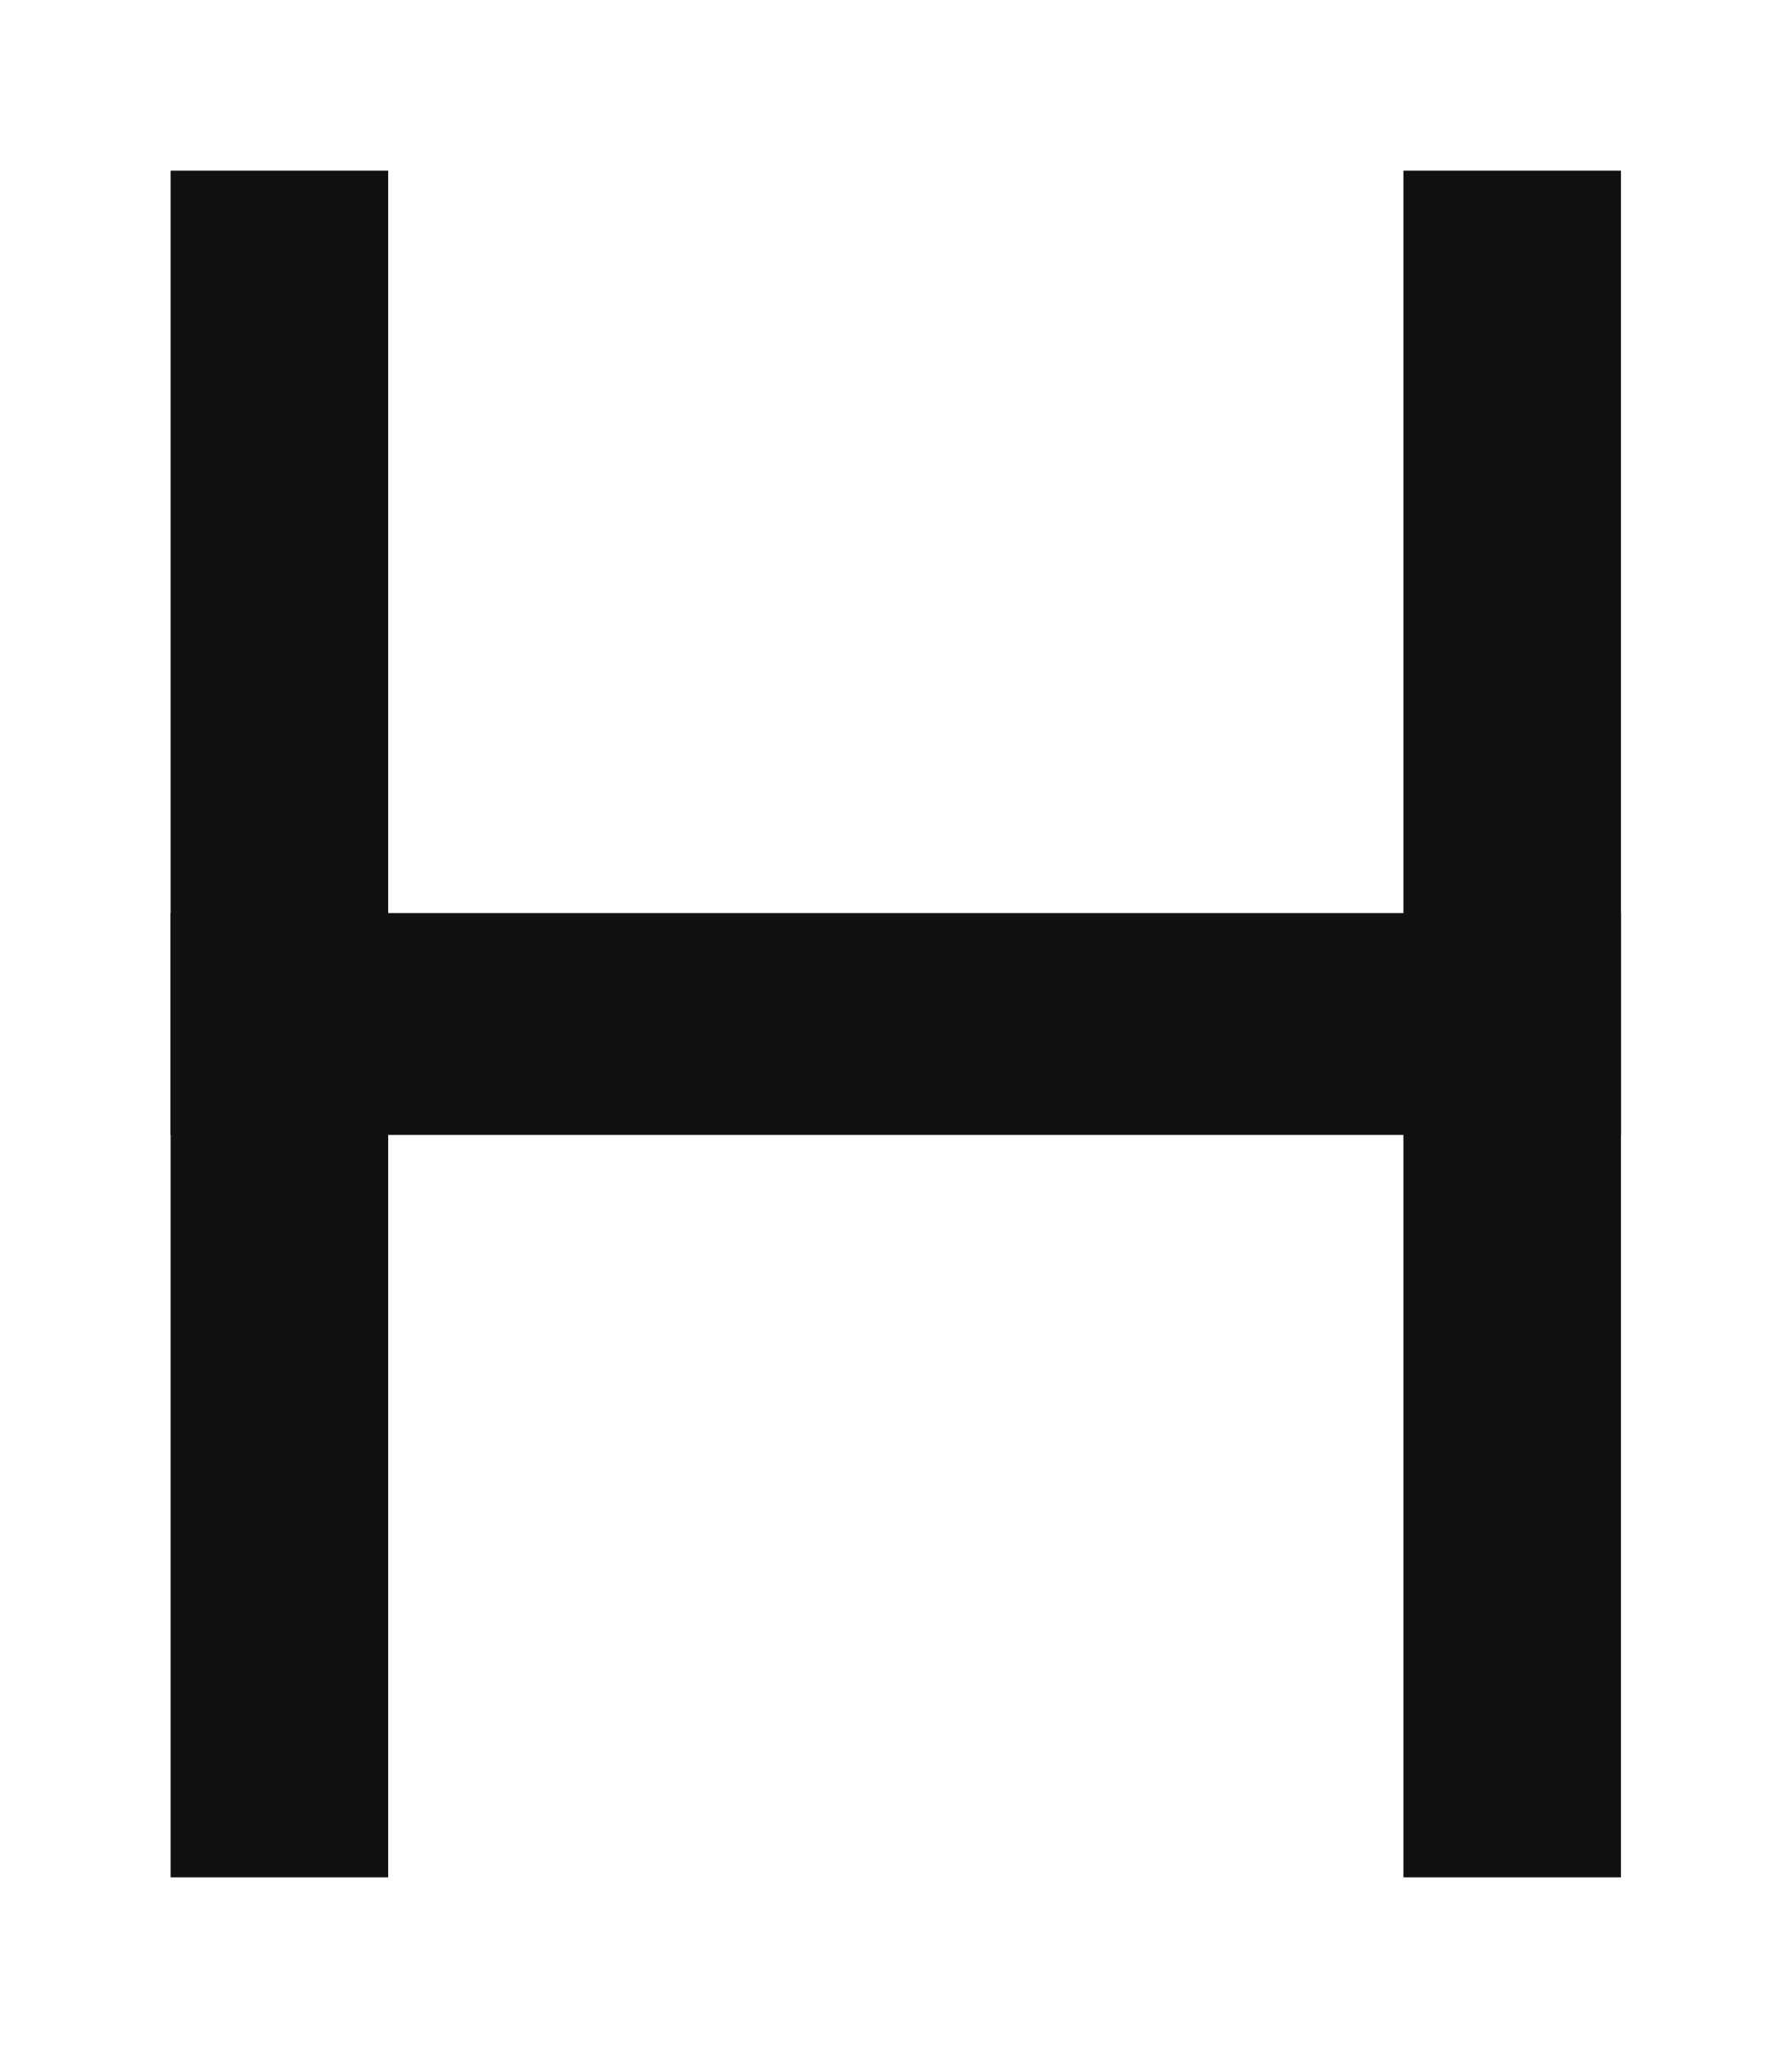
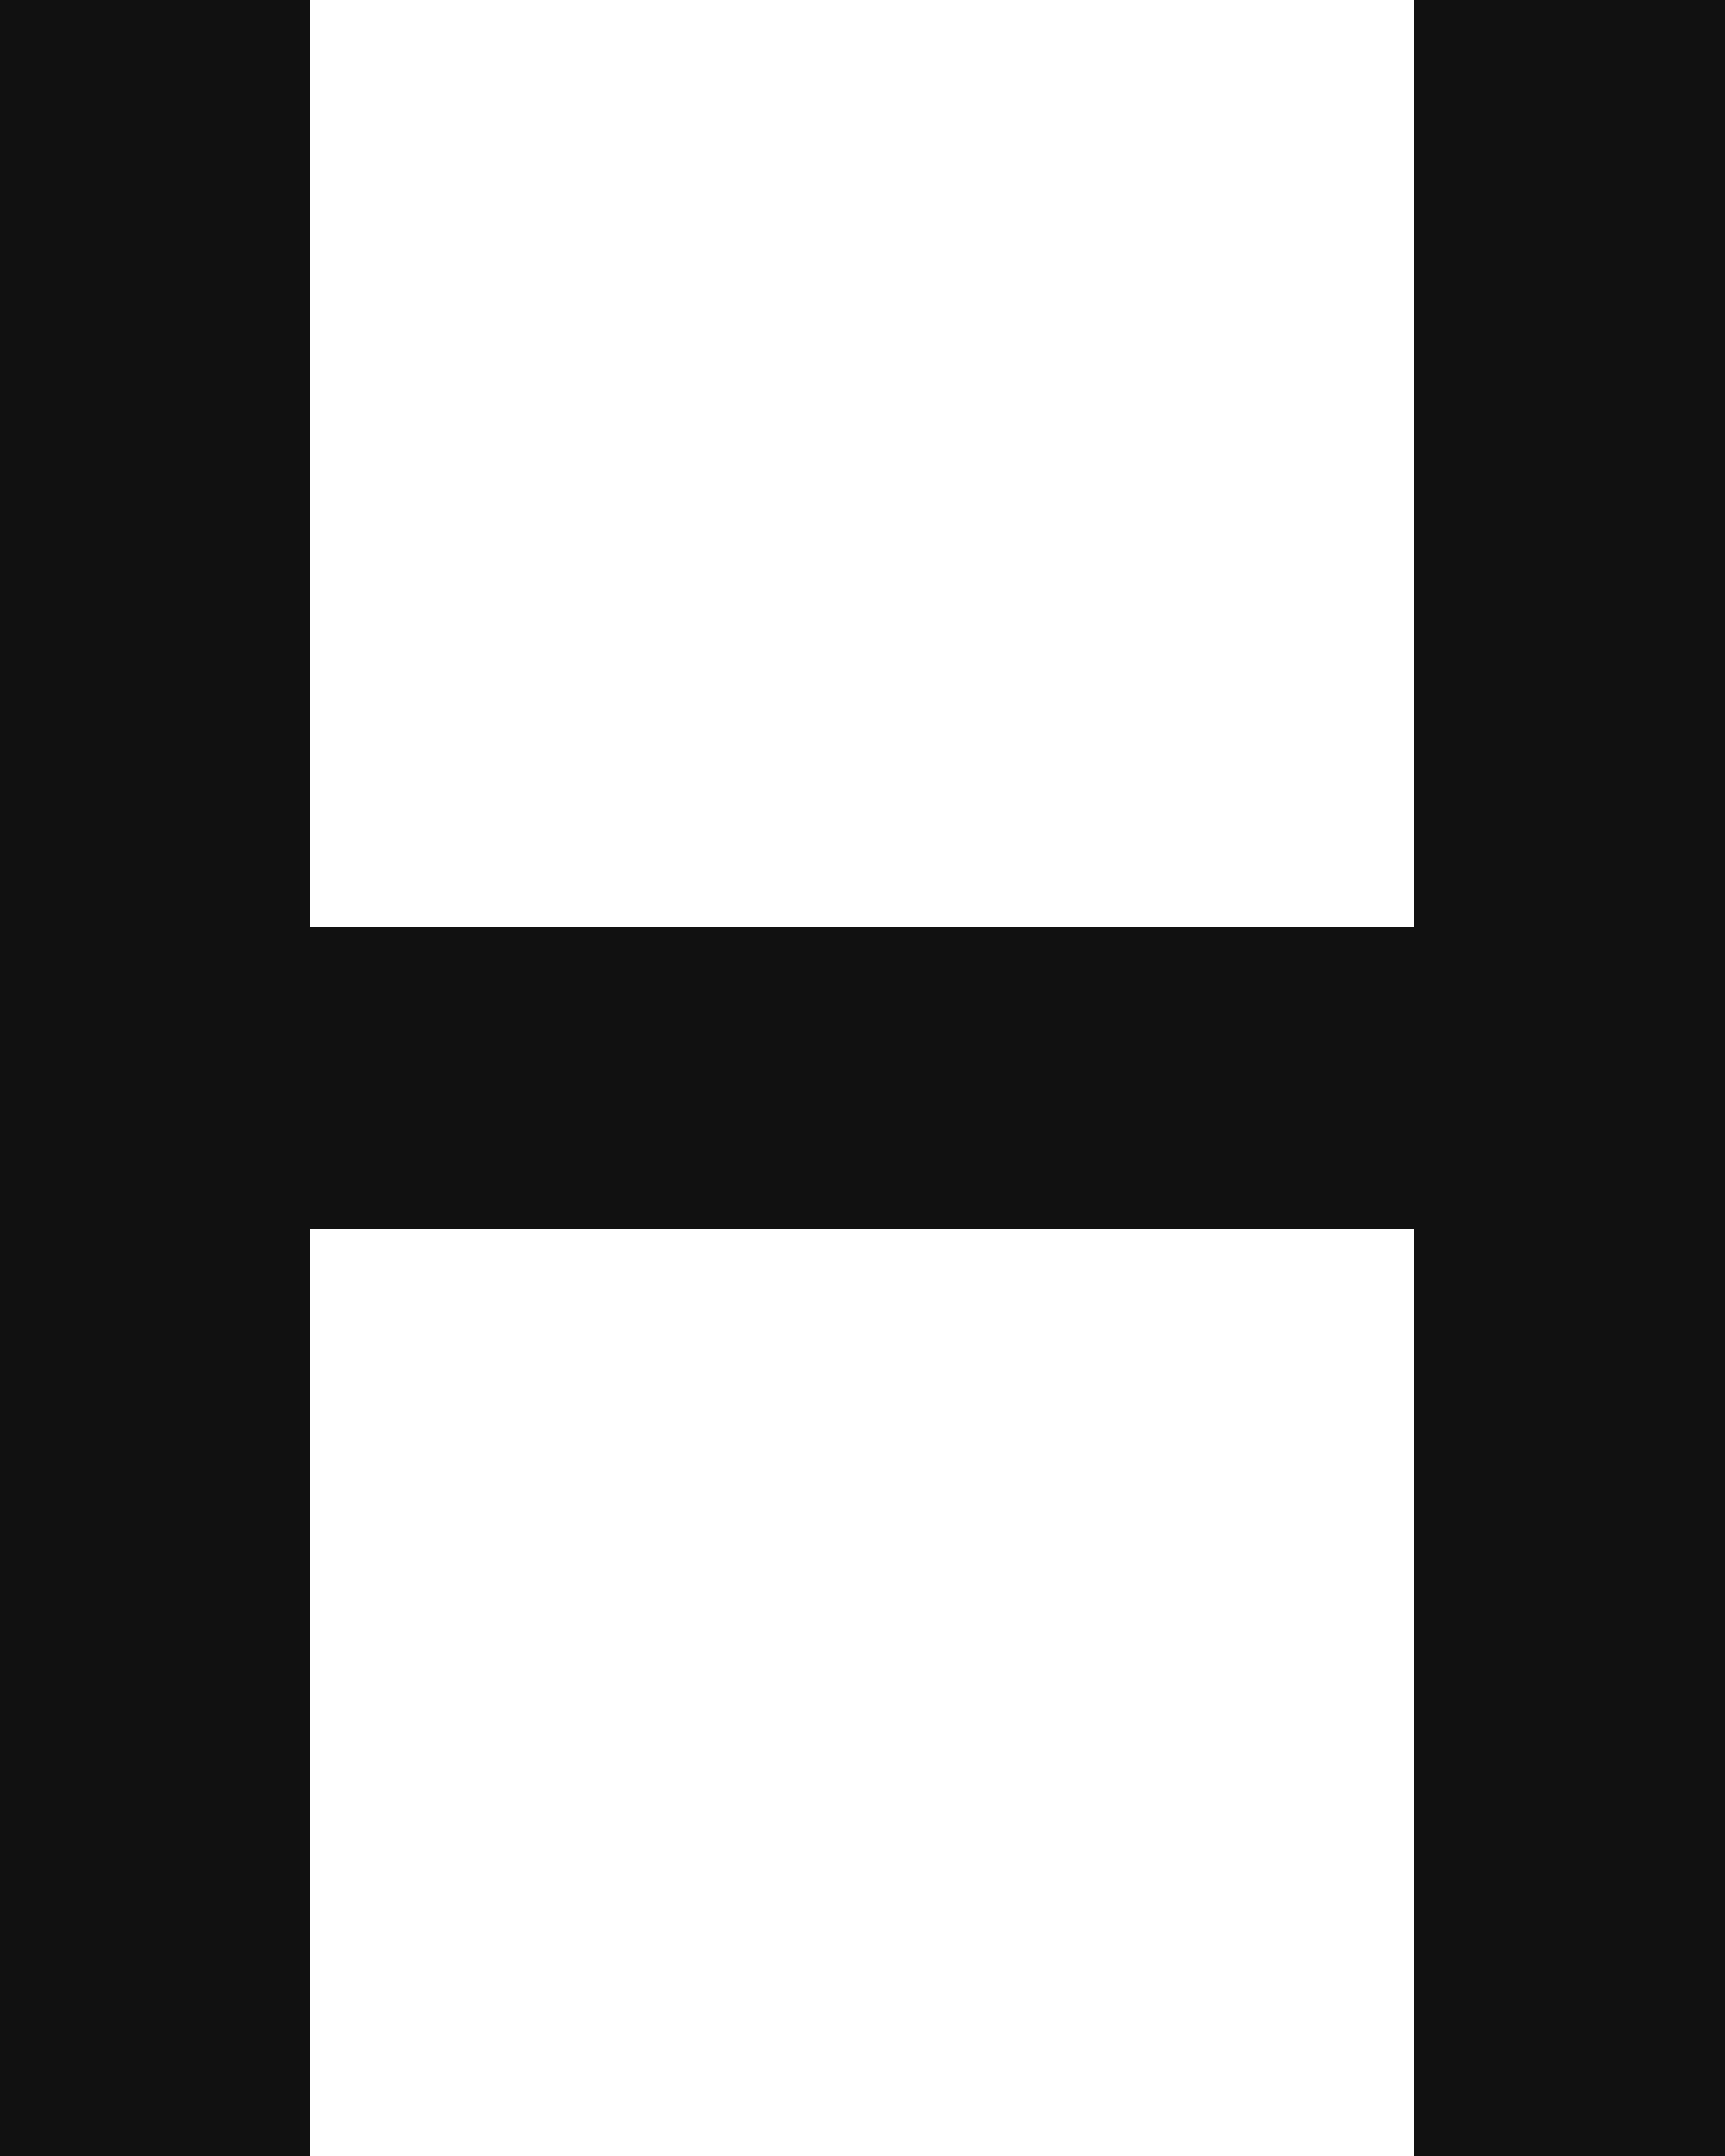
- <svg xmlns="http://www.w3.org/2000/svg" viewBox="0 0 105 120">
-   <rect x="10" y="10" width="12.75" height="100" fill="#111111" />
-   <rect x="82.25" y="10" width="12.75" height="100" fill="#111111" />
-   <rect x="10" y="53.5" width="85" height="13" fill="#111111" />
+ <svg xmlns="http://www.w3.org/2000/svg" viewBox="0 0 80 100">
+   <rect x="0" y="0" width="14.4" height="100" fill="#111111" />
+   <rect x="65.6" y="0" width="14.4" height="100" fill="#111111" />
+   <rect x="0" y="43" width="80" height="14" fill="#111111" />
</svg>
